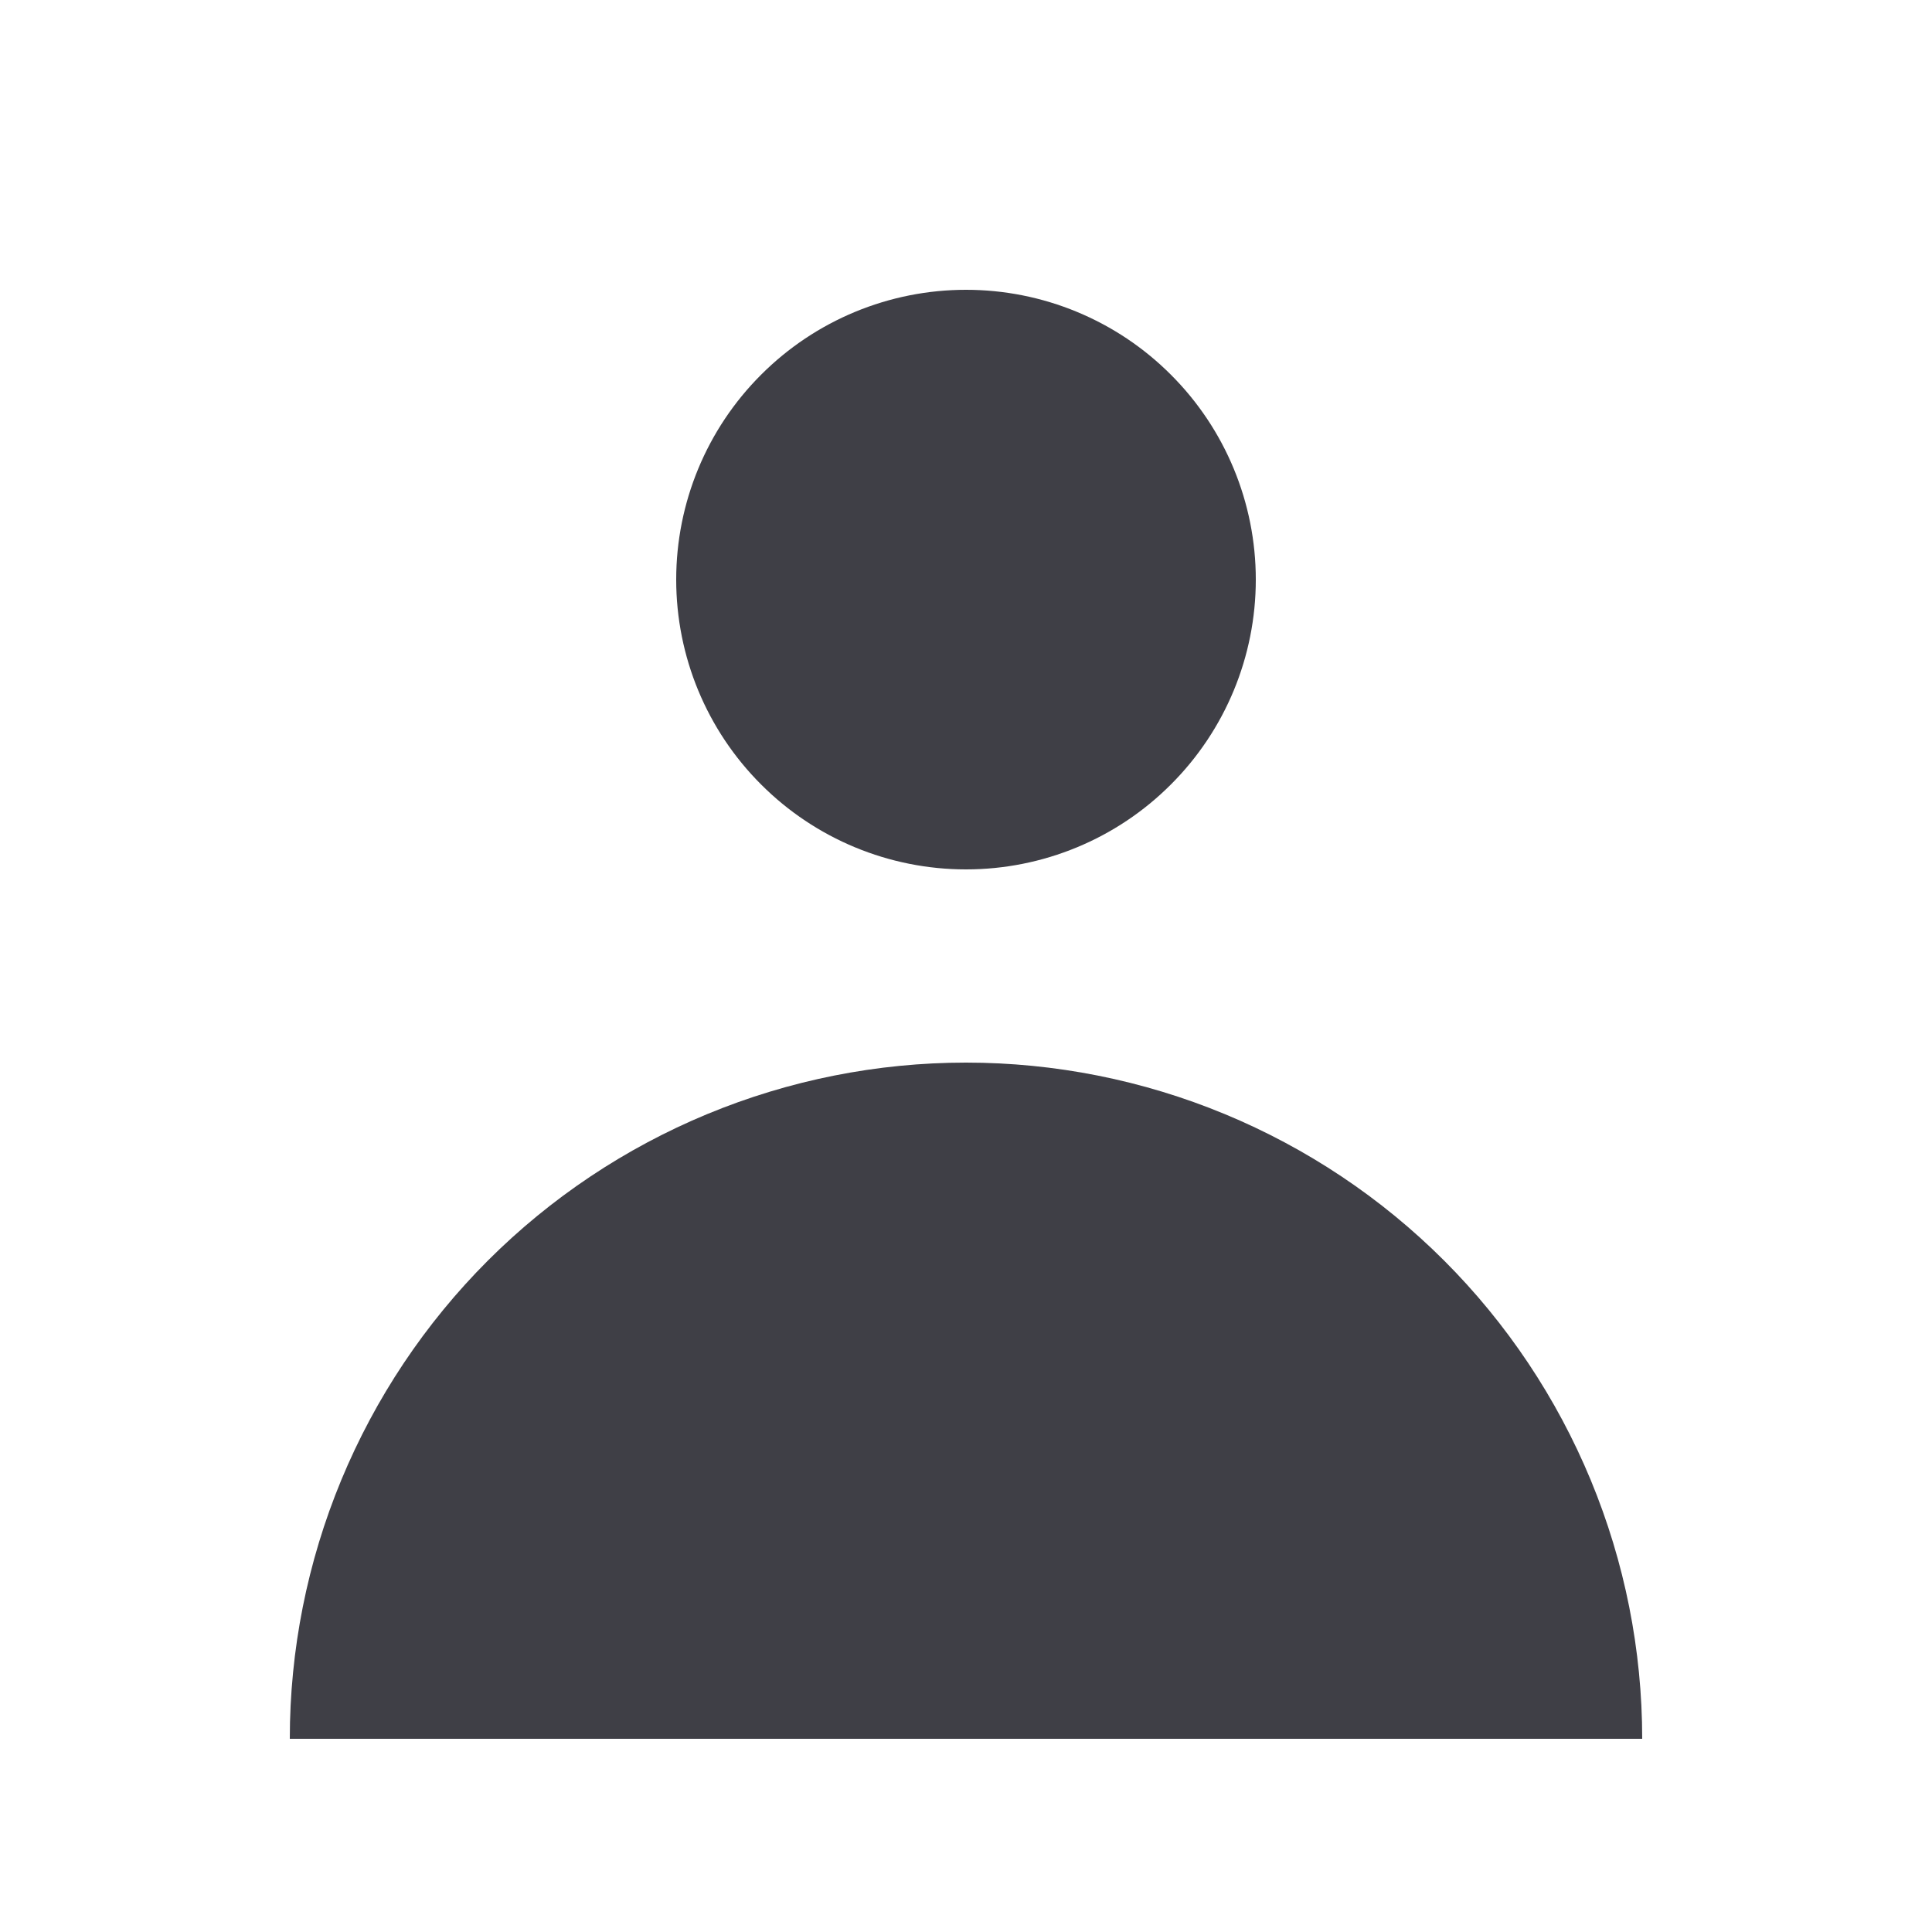
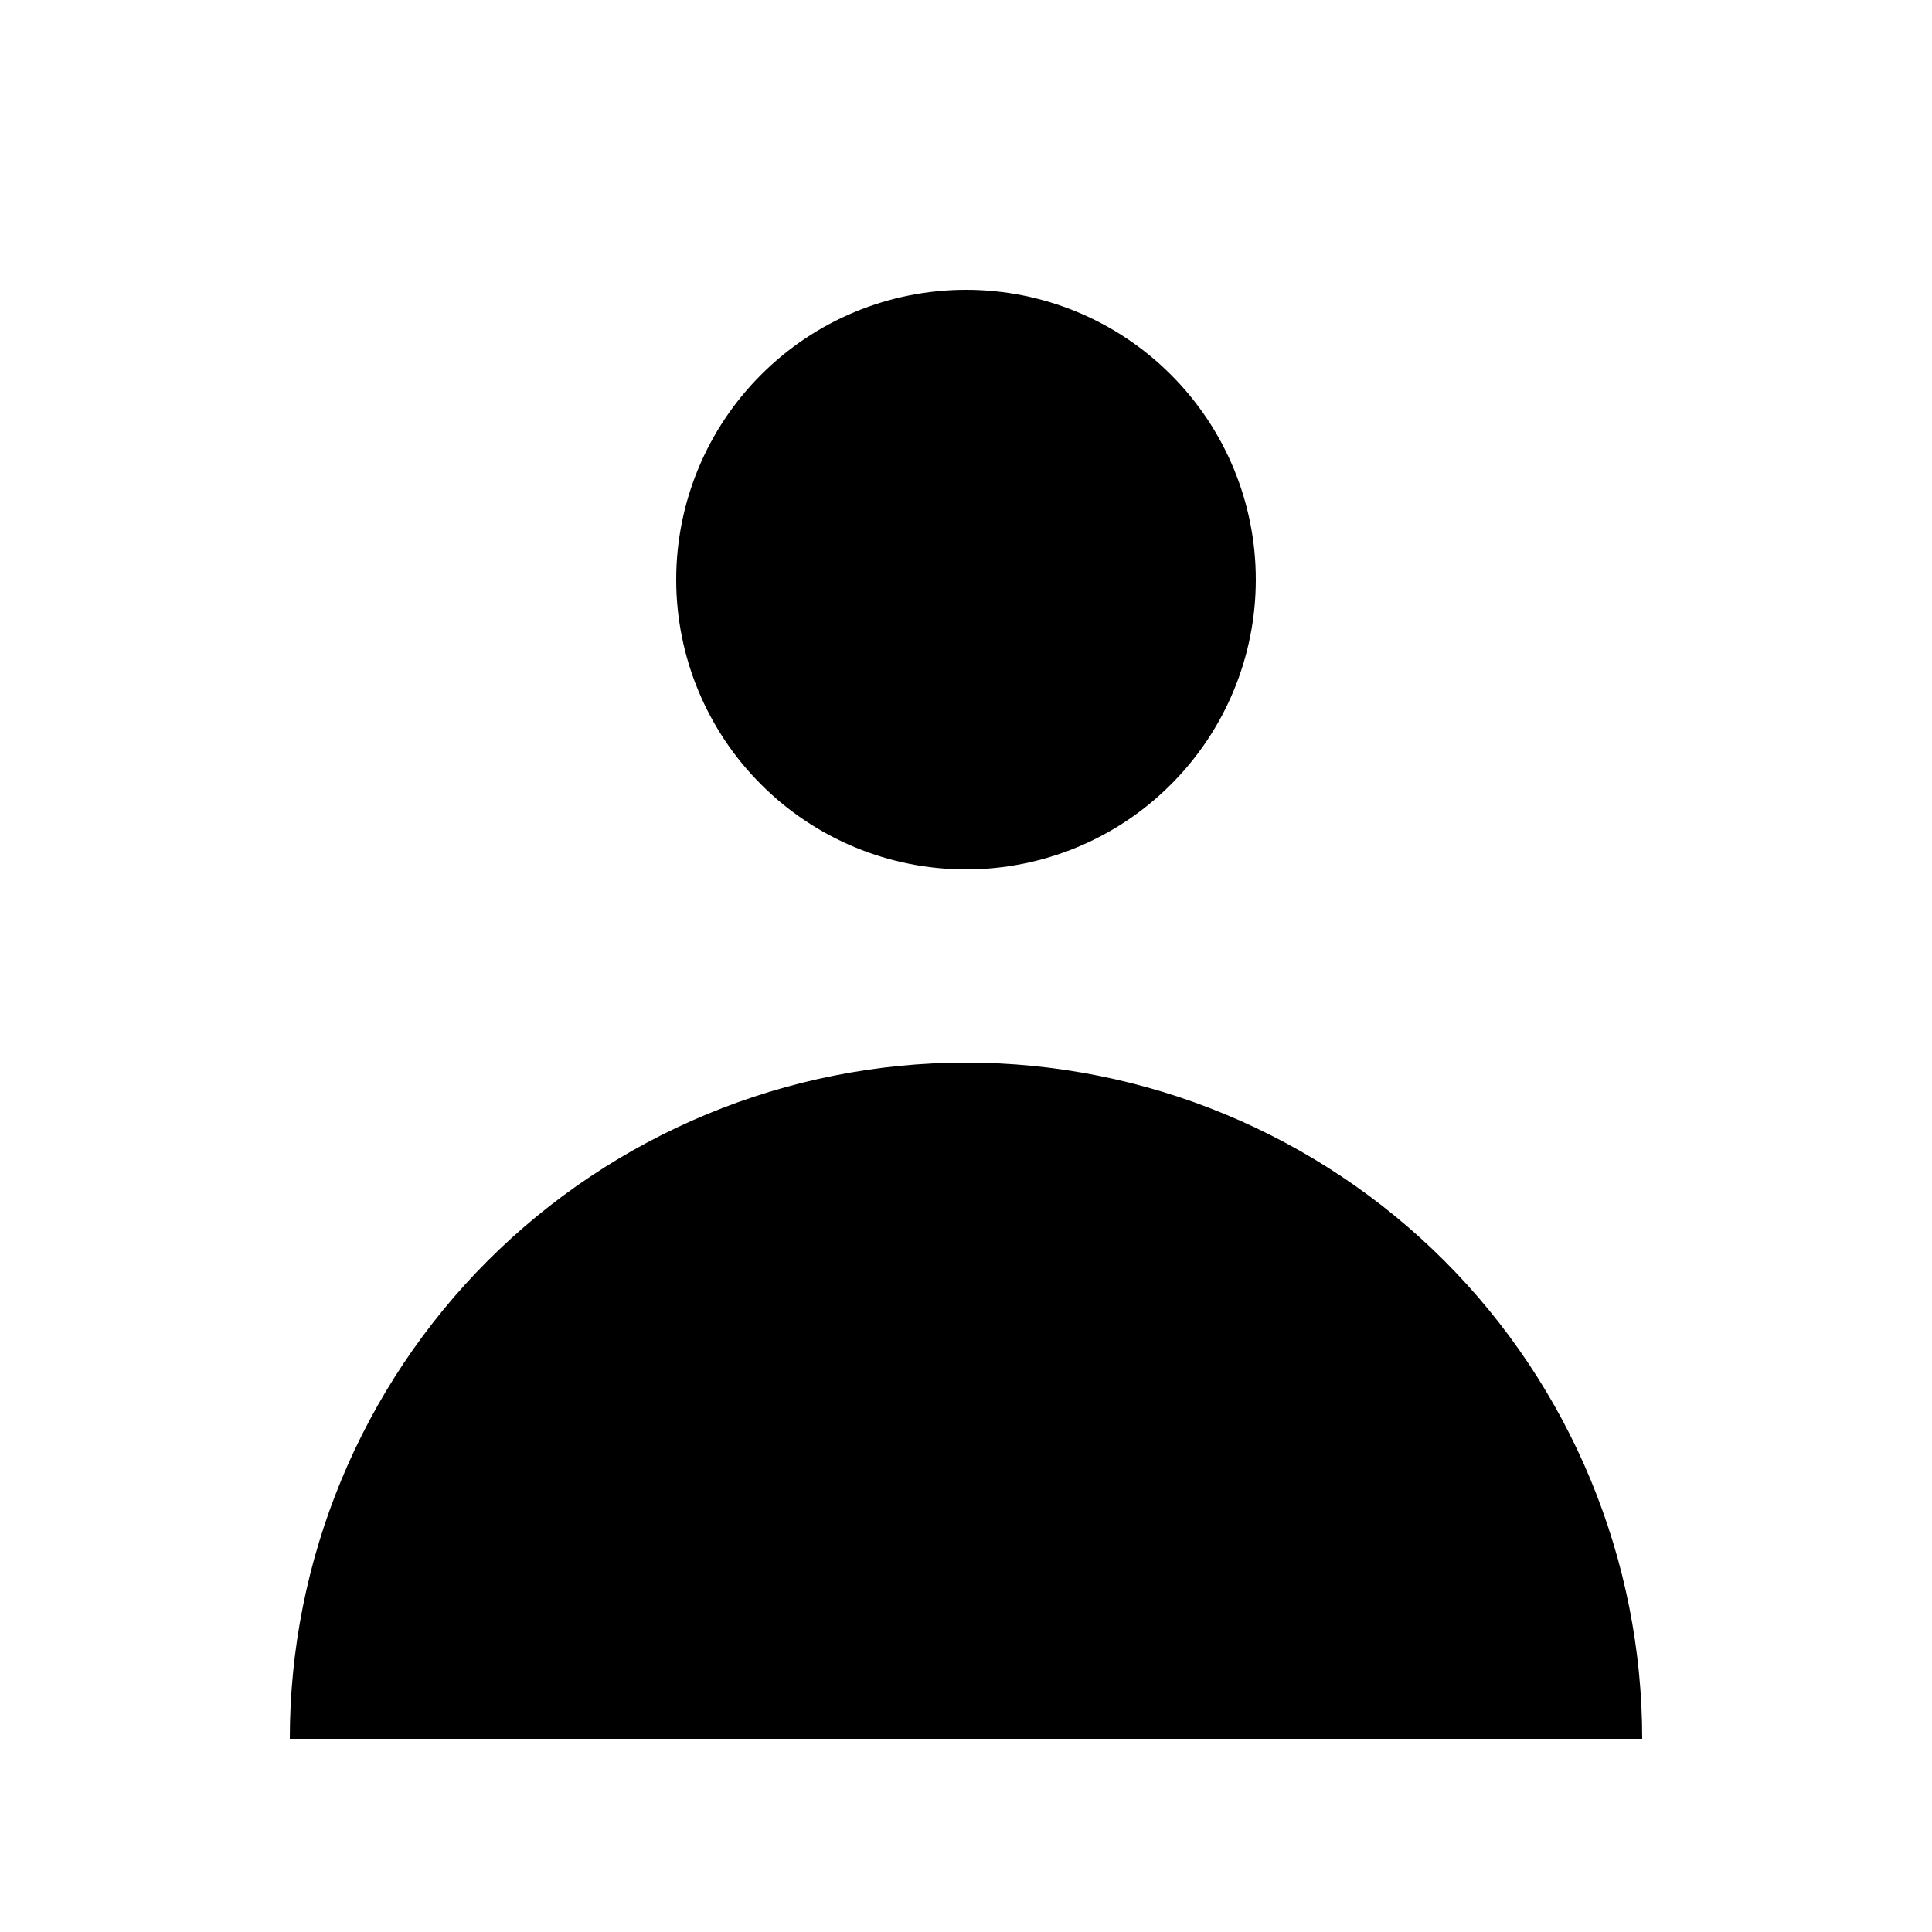
<svg xmlns="http://www.w3.org/2000/svg" width="20" height="20" viewBox="0 0 20 20" fill="none">
-   <path fill-rule="evenodd" clip-rule="evenodd" d="M10 9C10.796 9 11.559 8.684 12.121 8.121C12.684 7.559 13 6.796 13 6C13 5.204 12.684 4.441 12.121 3.879C11.559 3.316 10.796 3 10 3C9.204 3 8.441 3.316 7.879 3.879C7.316 4.441 7 5.204 7 6C7 6.796 7.316 7.559 7.879 8.121C8.441 8.684 9.204 9 10 9ZM3 18C3 17.081 3.181 16.171 3.533 15.321C3.885 14.472 4.4 13.7 5.05 13.05C5.7 12.4 6.472 11.885 7.321 11.533C8.171 11.181 9.081 11 10 11C10.919 11 11.829 11.181 12.679 11.533C13.528 11.885 14.3 12.4 14.95 13.05C15.6 13.7 16.115 14.472 16.467 15.321C16.819 16.171 17 17.081 17 18H3Z" fill="#3F3F46" />
+   <path fill-rule="evenodd" clip-rule="evenodd" d="M10 9C10.796 9 11.559 8.684 12.121 8.121C12.684 7.559 13 6.796 13 6C13 5.204 12.684 4.441 12.121 3.879C11.559 3.316 10.796 3 10 3C9.204 3 8.441 3.316 7.879 3.879C7.316 4.441 7 5.204 7 6C7 6.796 7.316 7.559 7.879 8.121C8.441 8.684 9.204 9 10 9ZM3 18C3 17.081 3.181 16.171 3.533 15.321C3.885 14.472 4.4 13.7 5.05 13.05C5.7 12.4 6.472 11.885 7.321 11.533C8.171 11.181 9.081 11 10 11C10.919 11 11.829 11.181 12.679 11.533C13.528 11.885 14.3 12.4 14.95 13.05C15.6 13.7 16.115 14.472 16.467 15.321C16.819 16.171 17 17.081 17 18H3Z" fill="currentColor" />
</svg>
